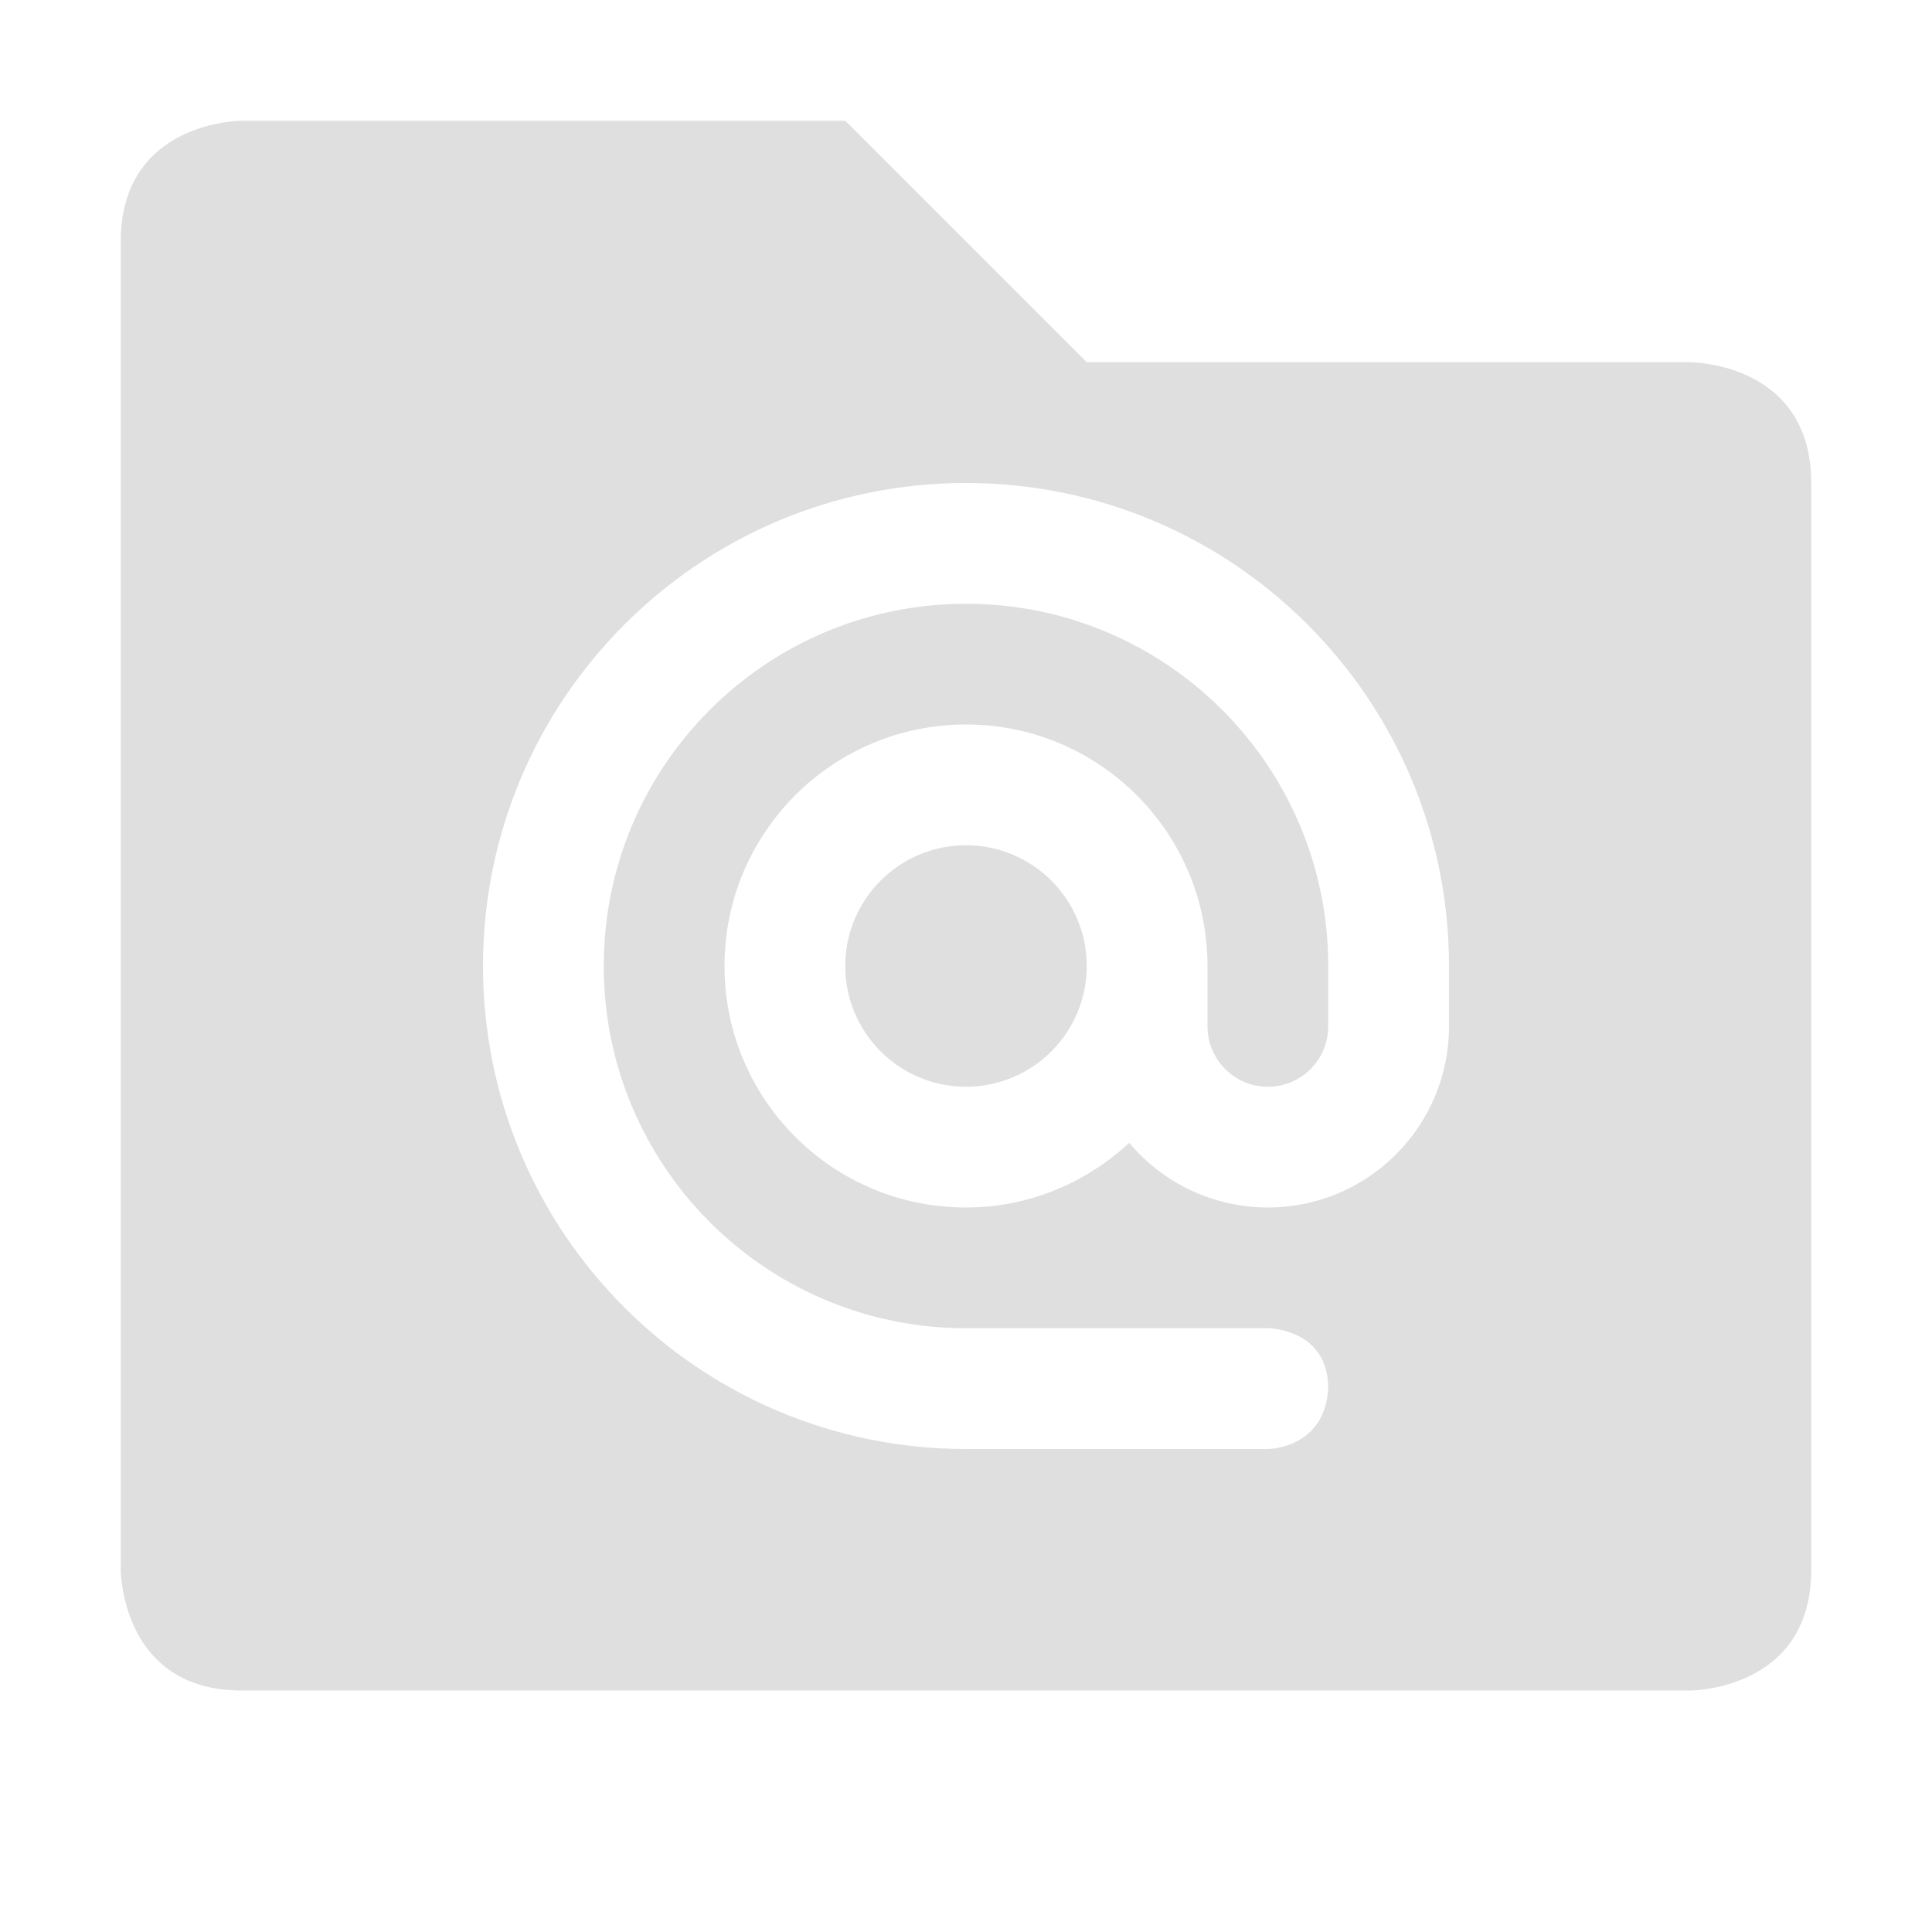
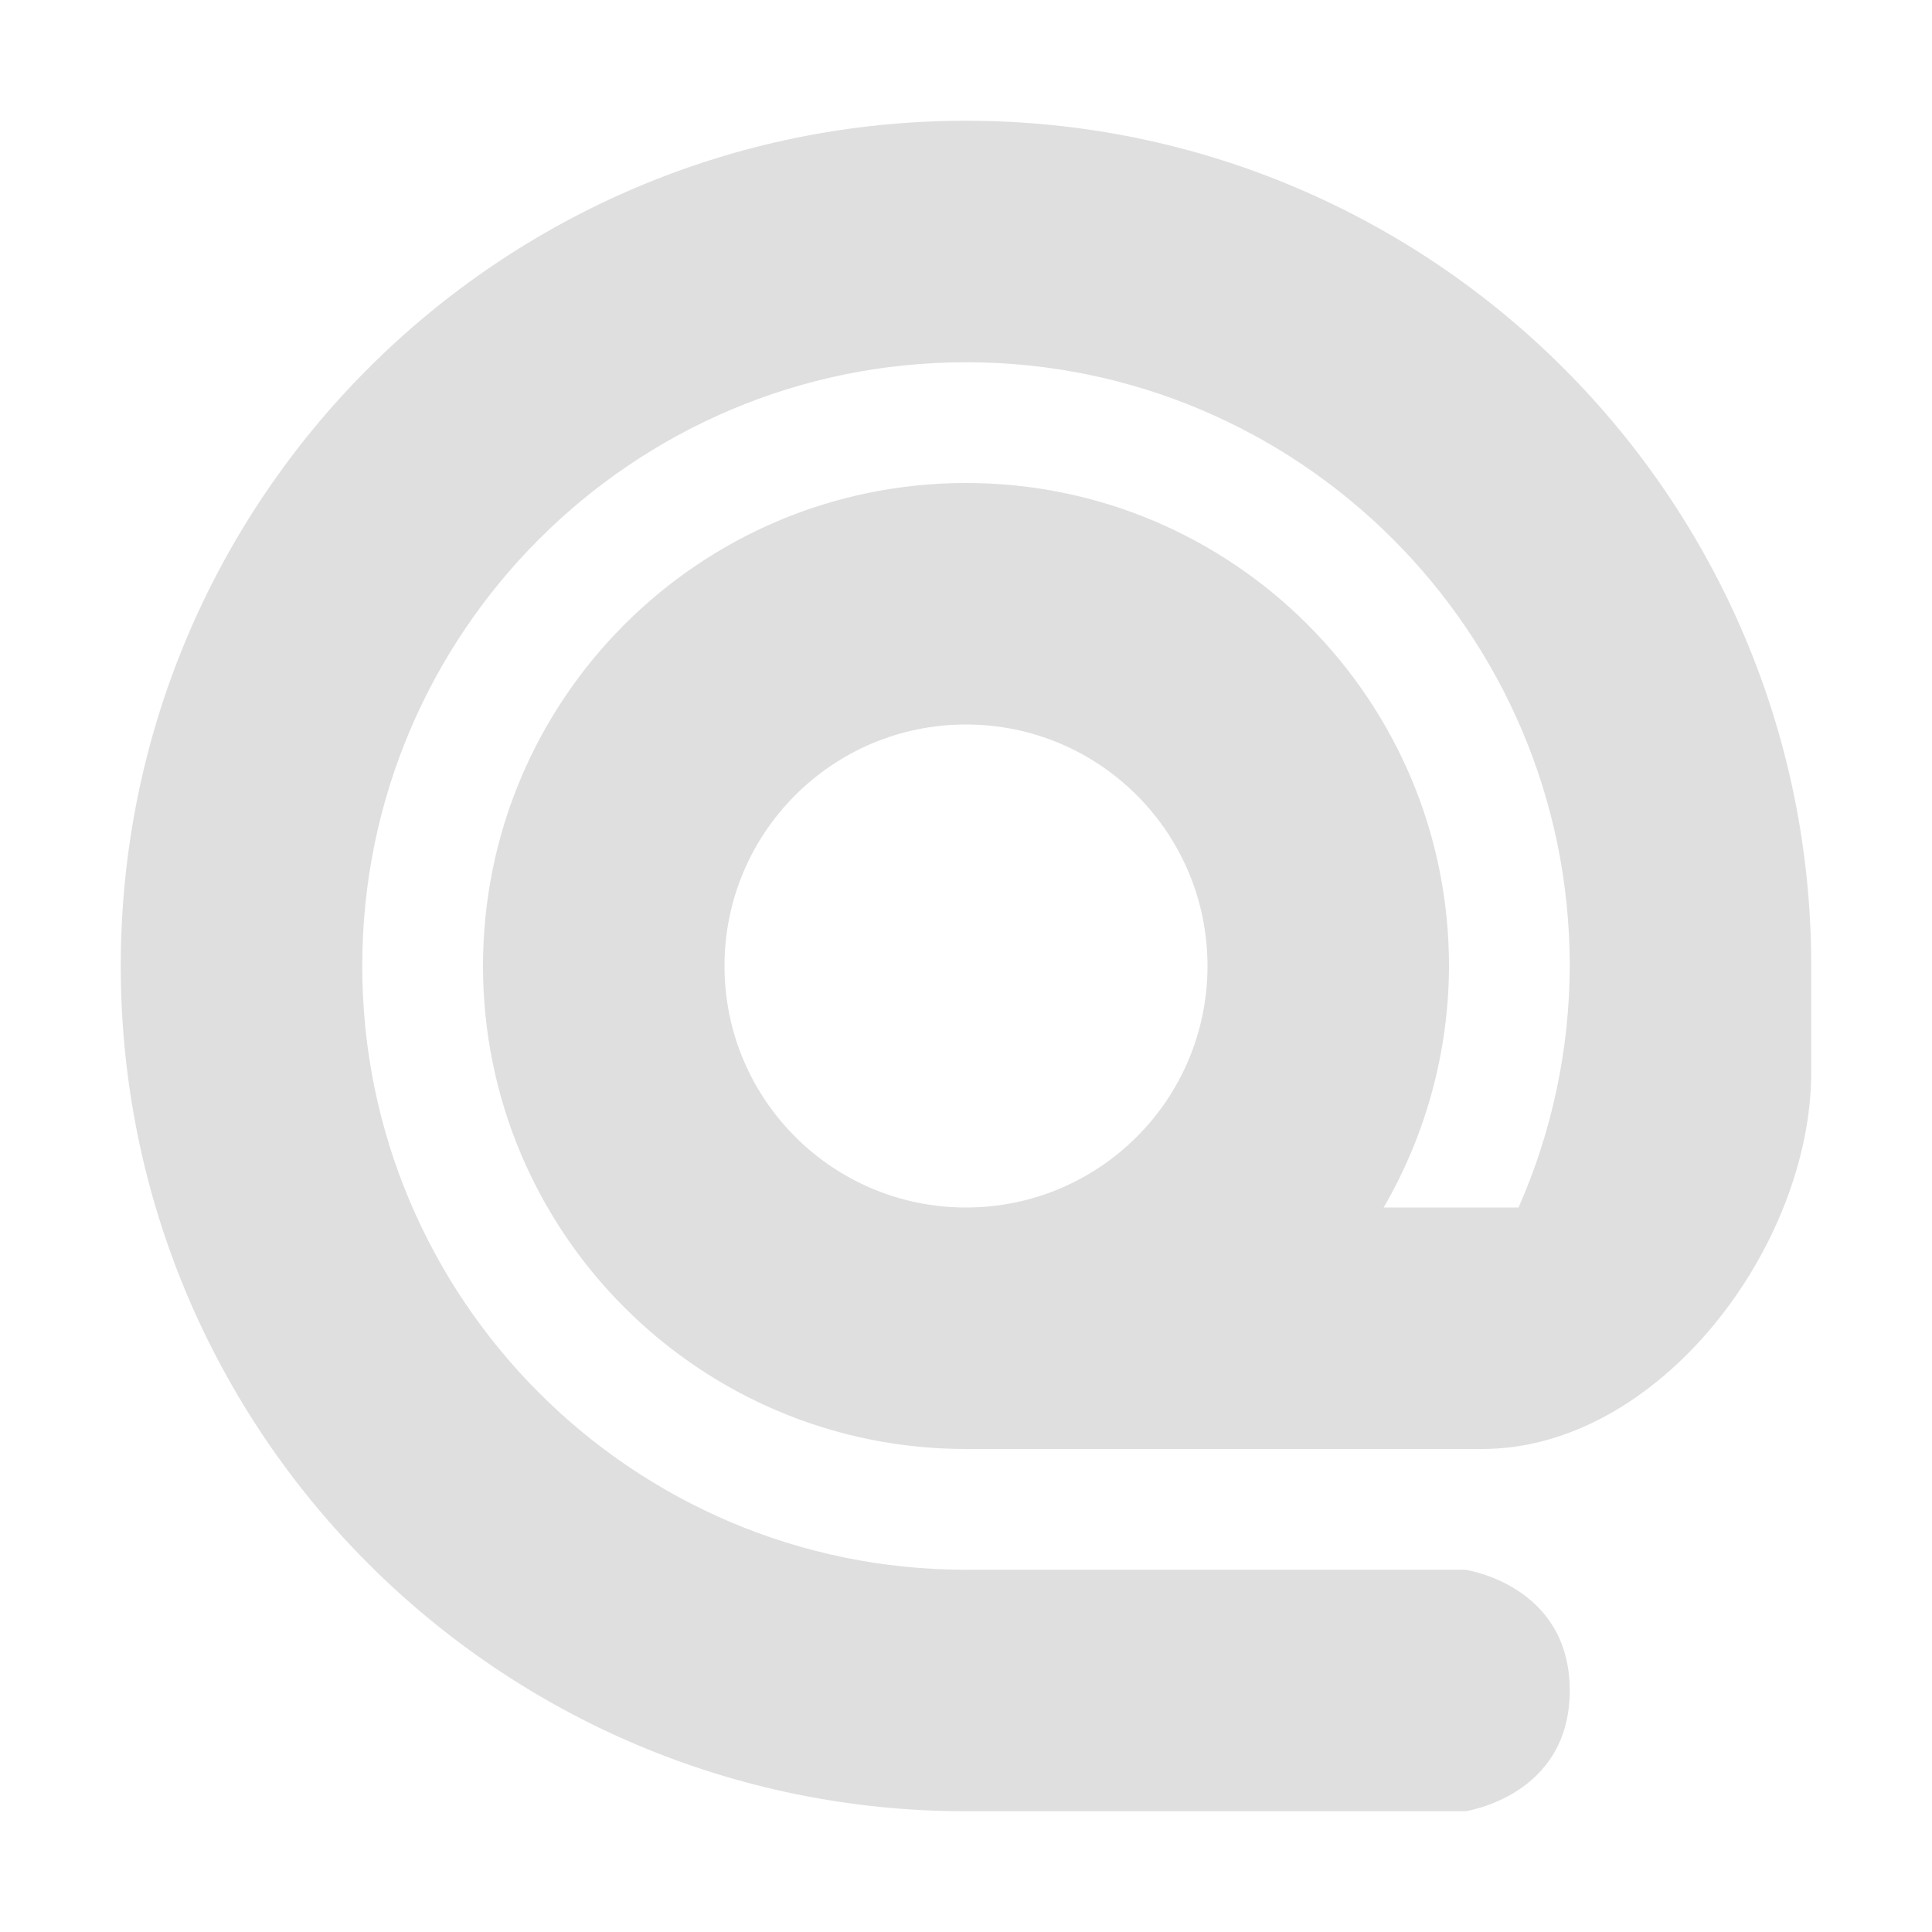
<svg xmlns="http://www.w3.org/2000/svg" width="16" height="16" version="1.1">
-   <path style="fill:#dfdfdf" d="M 2,1 C 2,1 1,1 1,2 V 13 C 1,13 1,14 2,14 H 14 C 14,14 15,14 15,13 V 4 C 15,3 14,3 14,3 H 9 L 7,1 Z M 8,4 C 10.209,4 12,5.791 12,8 V 8.5 C 12,9.329 11.328,10 10.5,10 10.057,10 9.637,9.804 9.352,9.465 8.995,9.794 8.523,10 8,10 6.895,10 6,9.105 6,8 6,6.896 6.895,6 8,6 9.105,6 10,6.896 10,8 V 8.5 C 10,8.776 10.224,9 10.5,9 10.776,9 11,8.776 11,8.5 V 8 C 11,6.343 9.657,5 8,5 6.343,5 5,6.343 5,8 5,9.657 6.343,11 8,11 H 10.5 C 10.5,11 11,11 11,11.5 10.969,12 10.5,12 10.5,12 H 8 C 5.791,12 4,10.209 4,8 4,5.791 5.791,4 8,4 Z M 8,7 C 7.448,7 7,7.448 7,8 7,8.552 7.448,9 8,9 8.552,9 9,8.552 9,8 9,7.448 8.552,7 8,7 Z" />
+   <path style="fill:#dfdfdf" d="M 15,8.875 V 8 C 15,4.134 11.866,1 8,1 4.134,1 1,4.134 1,8 1,11.866 4.134,15 8,15 H 12.135 C 12.135,15 13,14.876 13,14 13,13.124 12.135,13 12.135,13 H 8 C 5.239,13 3,10.761 3,8 3,5.239 5.239,3 8,3 10.761,3 13,5.239 13,8 12.998,8.689 12.854,9.37 12.576,10 H 11.459 C 11.812,9.392 11.998,8.703 12,8 12,5.791 10.209,4 8,4 5.791,4 4,5.791 4,8 4,10.209 5.791,12 8,12 H 12.275 C 13.737,12 15,10.325 15,8.875 Z M 8,6 C 9.105,6 10,6.895 10,8 10,9.105 9.105,10 8,10 6.895,10 6,9.105 6,8 6,6.895 6.895,6 8,6 Z" />
</svg>
